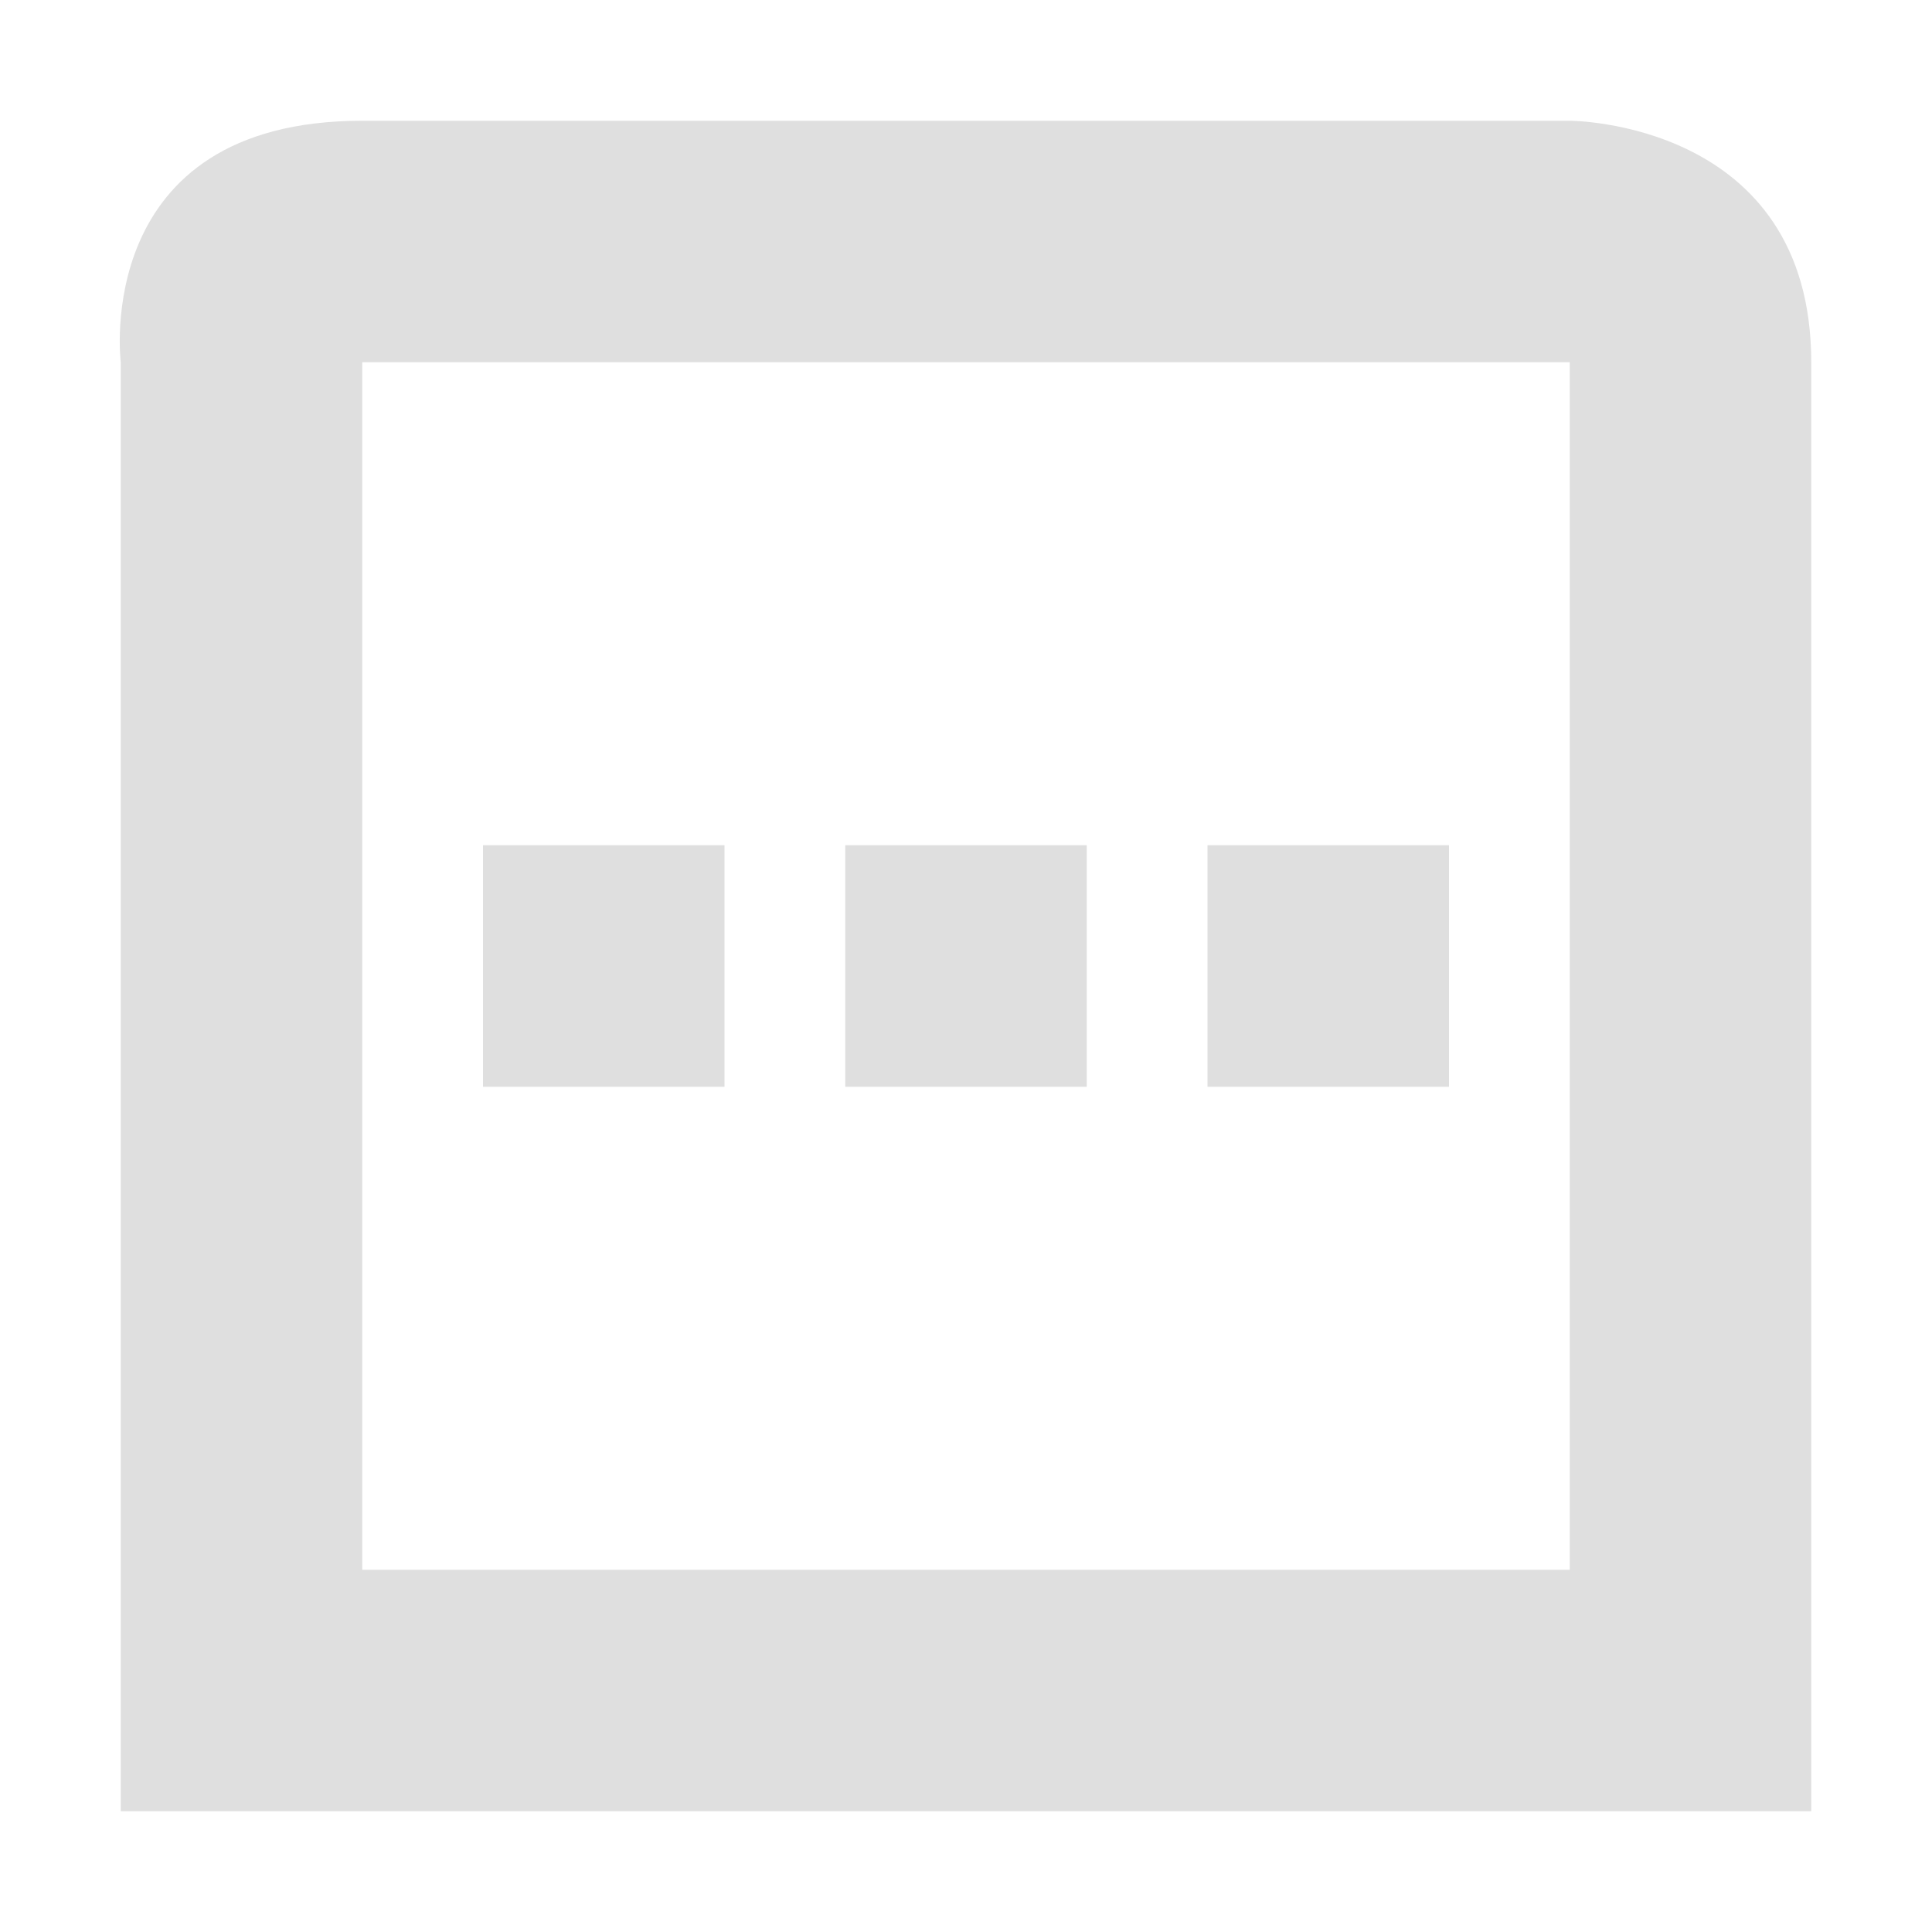
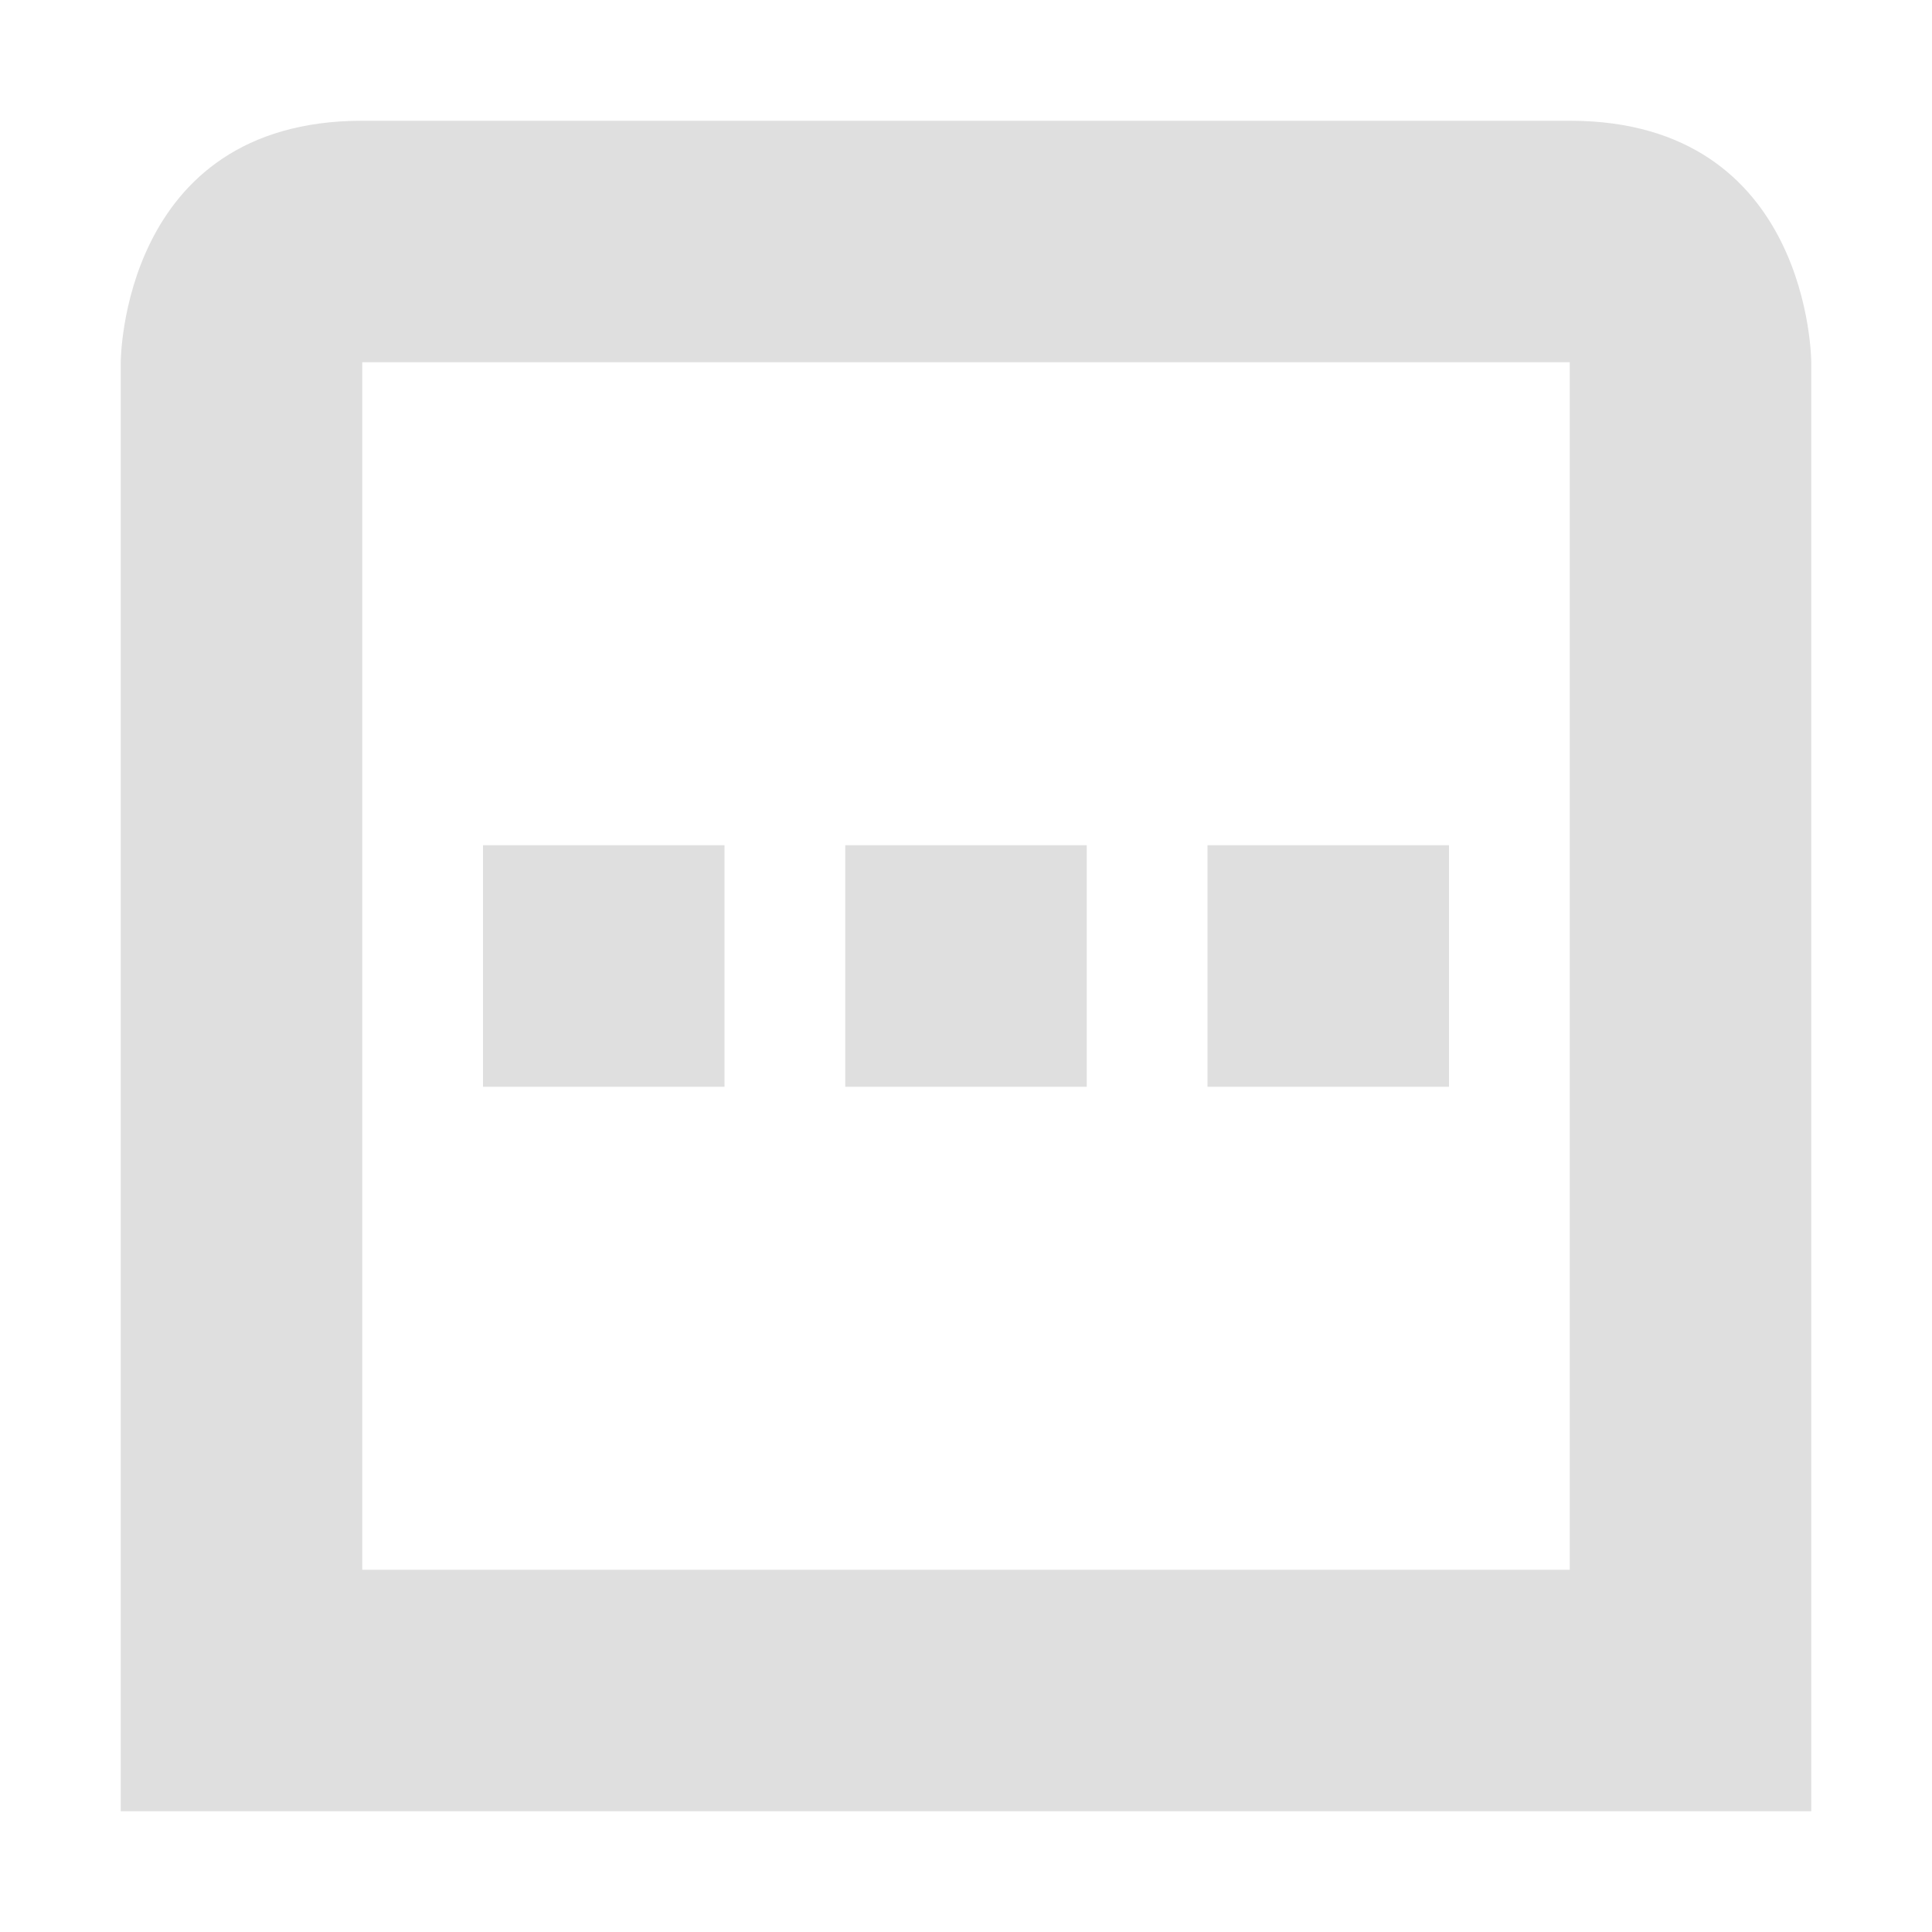
- <svg xmlns="http://www.w3.org/2000/svg" width="16" height="16" viewBox="0 0 16 16">
+ <svg xmlns="http://www.w3.org/2000/svg" width="16" height="16" version="1.1">
  <defs>
    <style id="current-color-scheme" type="text/css">
   .ColorScheme-Text { color:#dfdfdf; } .ColorScheme-Highlight { color:#4285f4; }
  </style>
  </defs>
-   <path style="fill:currentColor" class="ColorScheme-Text" d="M 3 1 C 0.75 1 1 3 1 3 L 1 15 L 15 15 L 15 3 C 15 1 13 1 13 1 L 3 1 z M 3 3 L 13 3 L 13 13 L 3 13 L 3 10.5 L 3 3 z M 4 7 L 4 9 L 6 9 L 6 7 L 4 7 z M 7 7 L 7 9 L 9 9 L 9 7 L 7 7 z M 10 7 L 10 9 L 12 9 L 12 7 L 10 7 z" />
+   <path style="fill:currentColor" class="ColorScheme-Text" d="M 10,7 V 9 H 12 V 7 Z M 7,7 V 9 H 9 V 7 Z M 4,7 V 9 H 6 V 7 Z M 3,1 C 1,1 1,3 1,3 V 15 H 15 V 3 C 15,3 15,1 13,1 Z M 3,3 H 13 V 13 H 3 Z" />
</svg>
